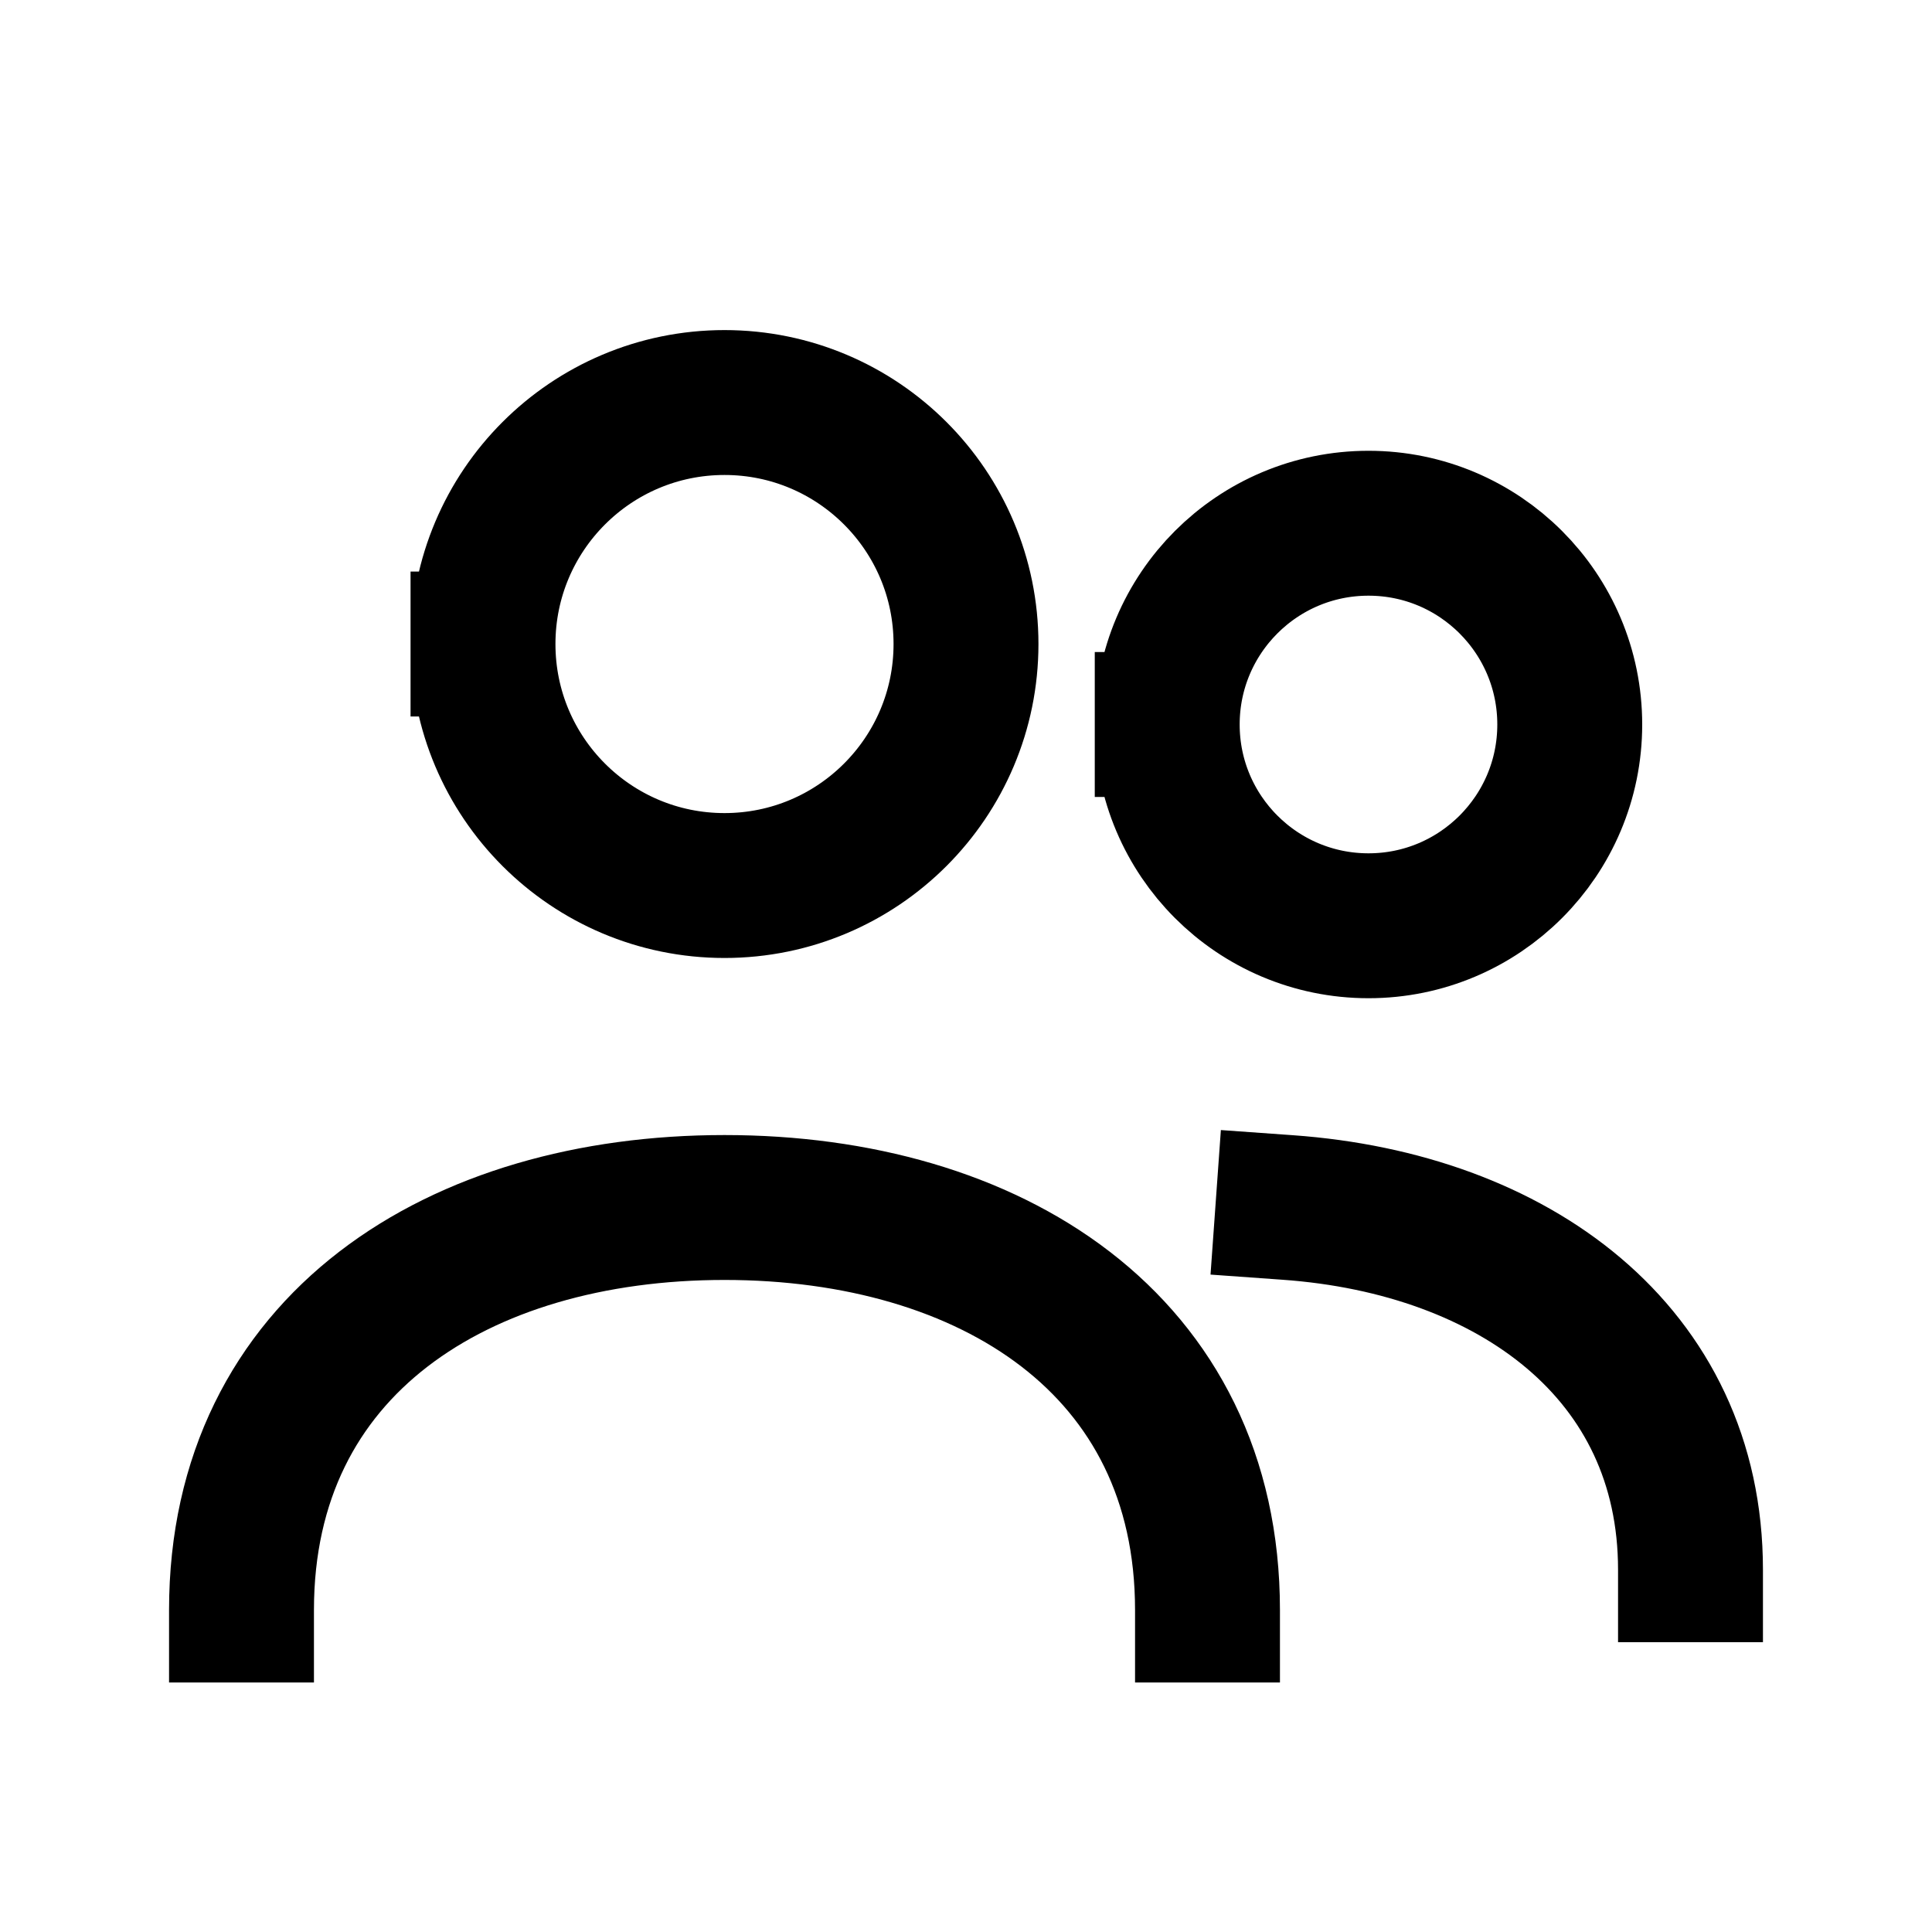
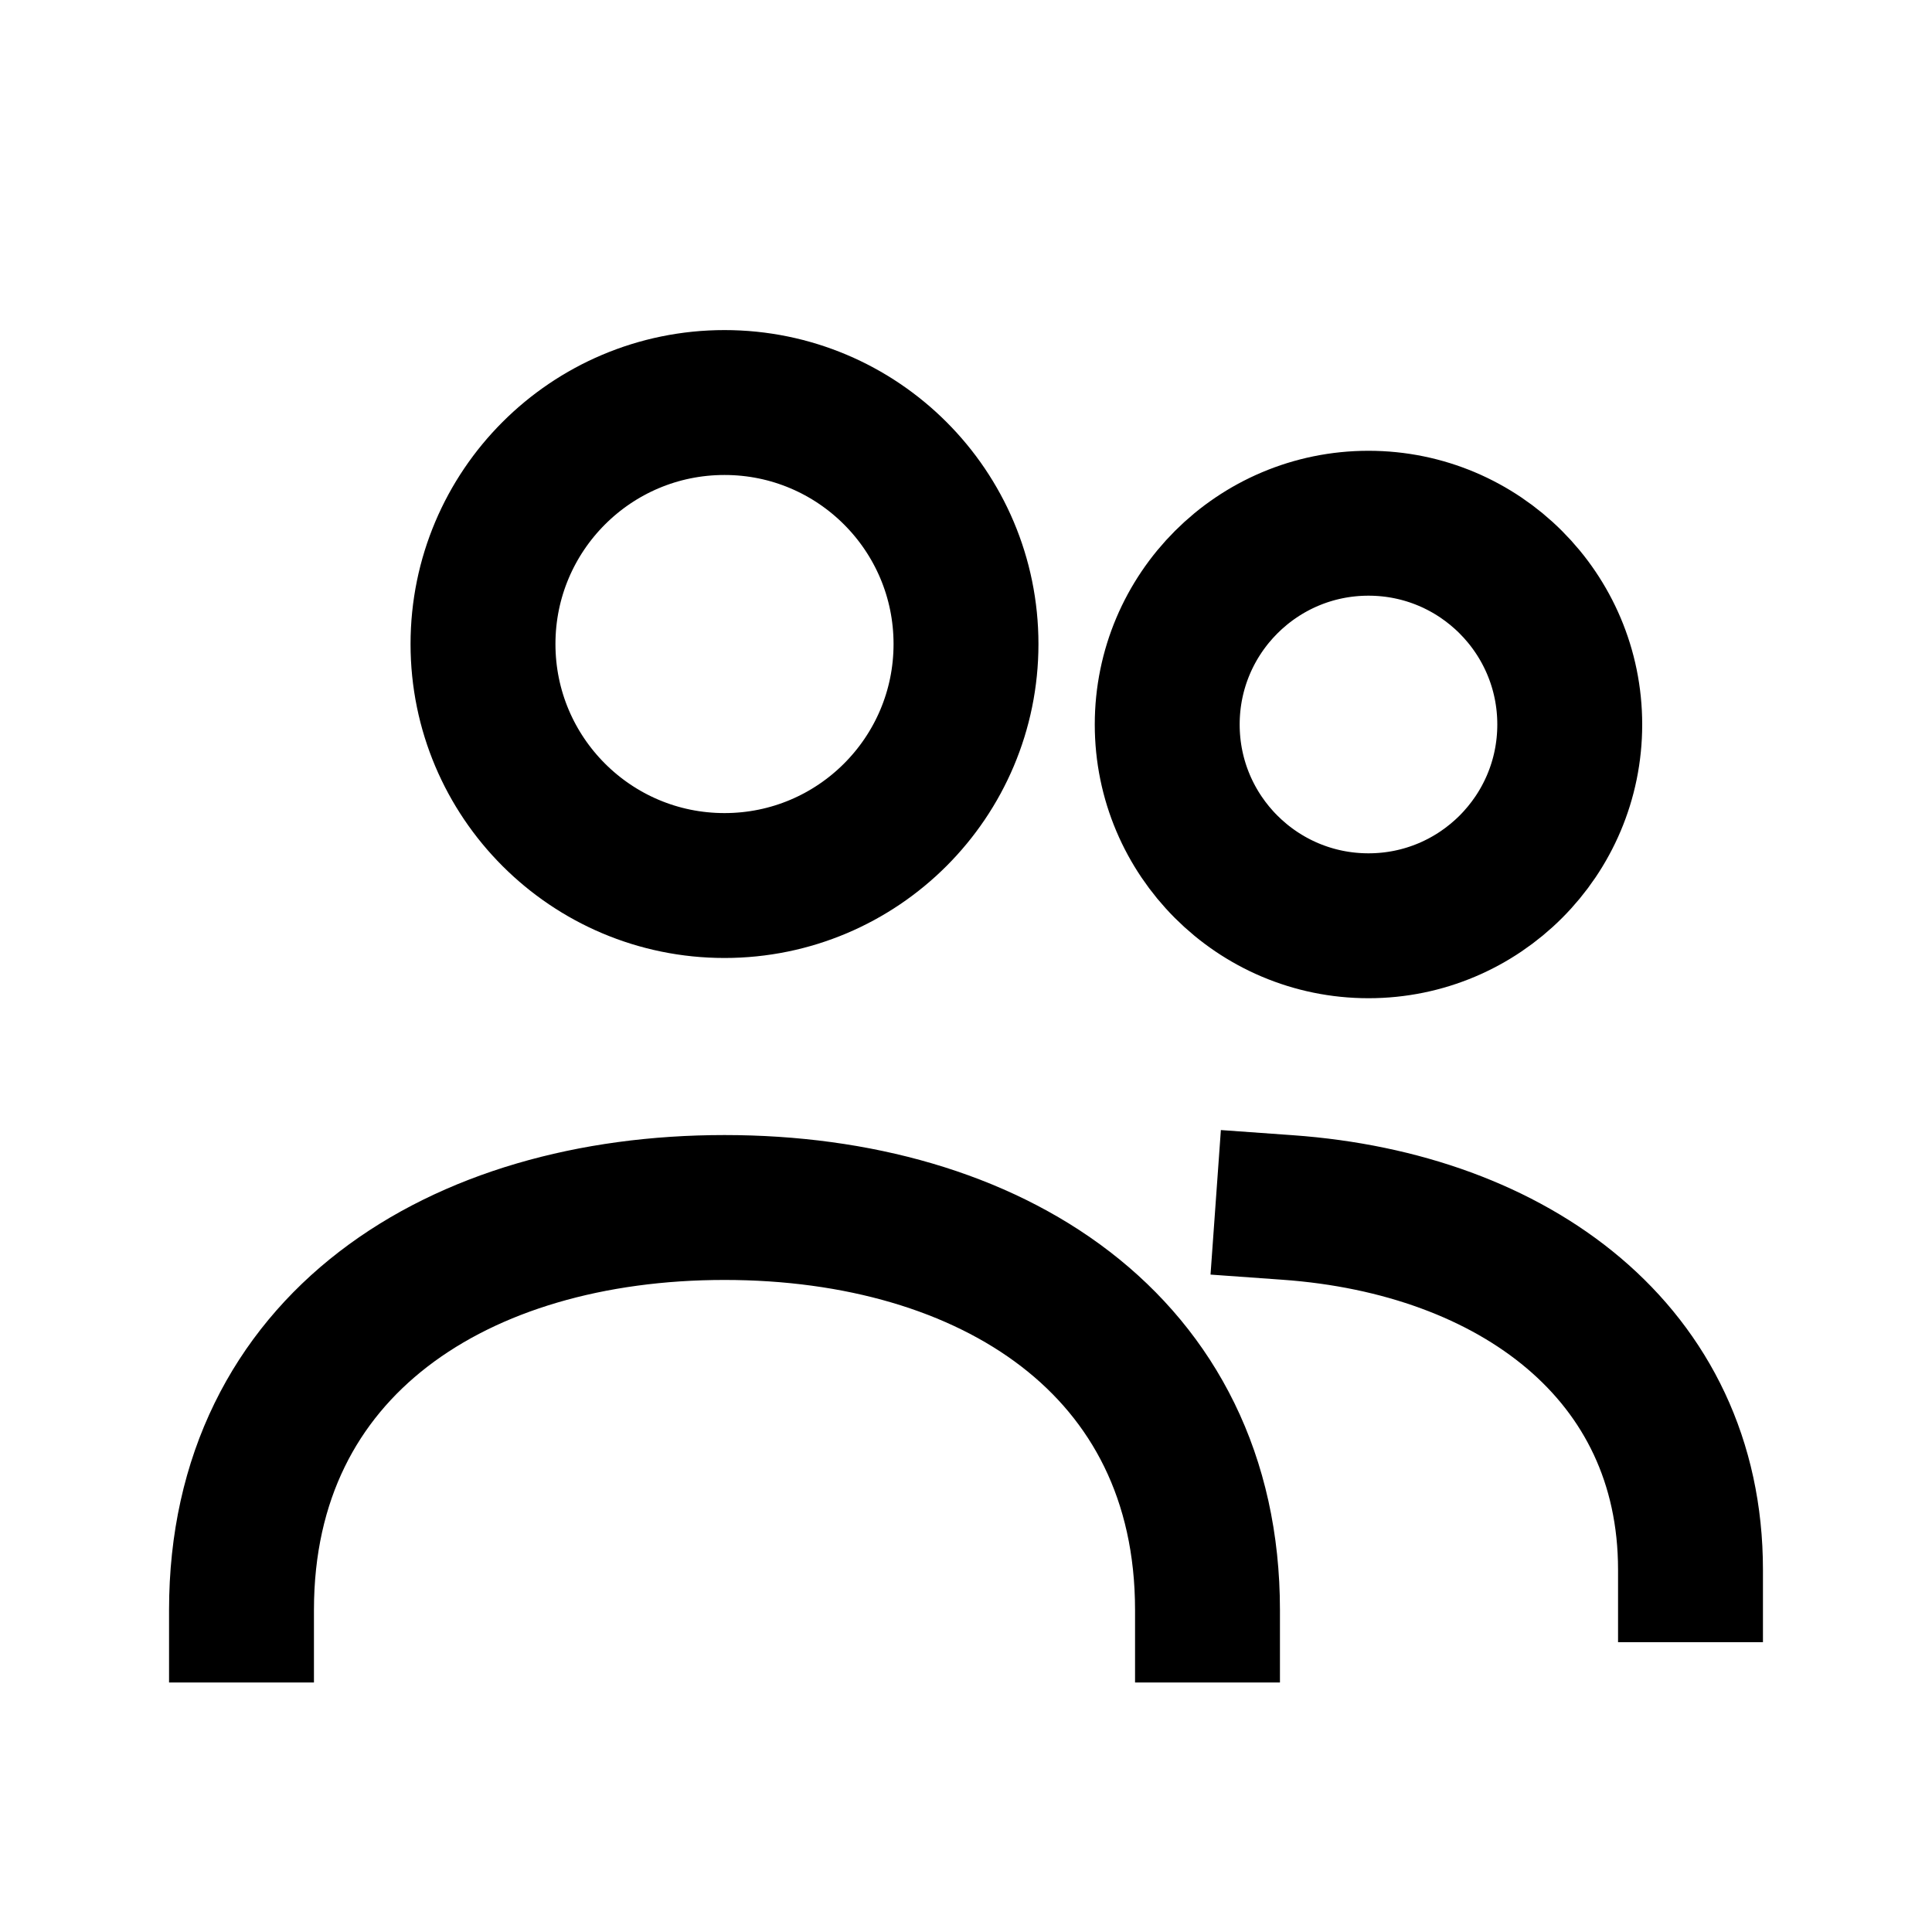
<svg xmlns="http://www.w3.org/2000/svg" viewBox="0 0 20 20" fill="none" stroke="currentColor" stroke-width="1.5" stroke-linecap="square" stroke-linejoin="miter">
-   <path d="M5 6.667a2.5 2.5 0 1 0 5 0a2.5 2.5 0 1 0 -5 0 M2.5 16.667 c0 -2.75 2.25 -4.167 5 -4.167 s5 1.417 5 4.167 M12.083 7.5a2.083 2.083 0 1 0 4.167 0a2.083 2.083 0 1 0 -4.167 0 M13.333 12.5 c2.333 0.167 4.167 1.5 4.167 3.75" />
+   <path d="M5 6.667a2.5 2.5 0 1 0 5 0a2.5 2.5 0 1 0 -5 0z M2.5 16.667 c0 -2.75 2.25 -4.167 5 -4.167 s5 1.417 5 4.167 M12.083 7.5a2.083 2.083 0 1 0 4.167 0a2.083 2.083 0 1 0 -4.167 0z M13.333 12.5 c2.333 0.167 4.167 1.5 4.167 3.75" />
</svg>
